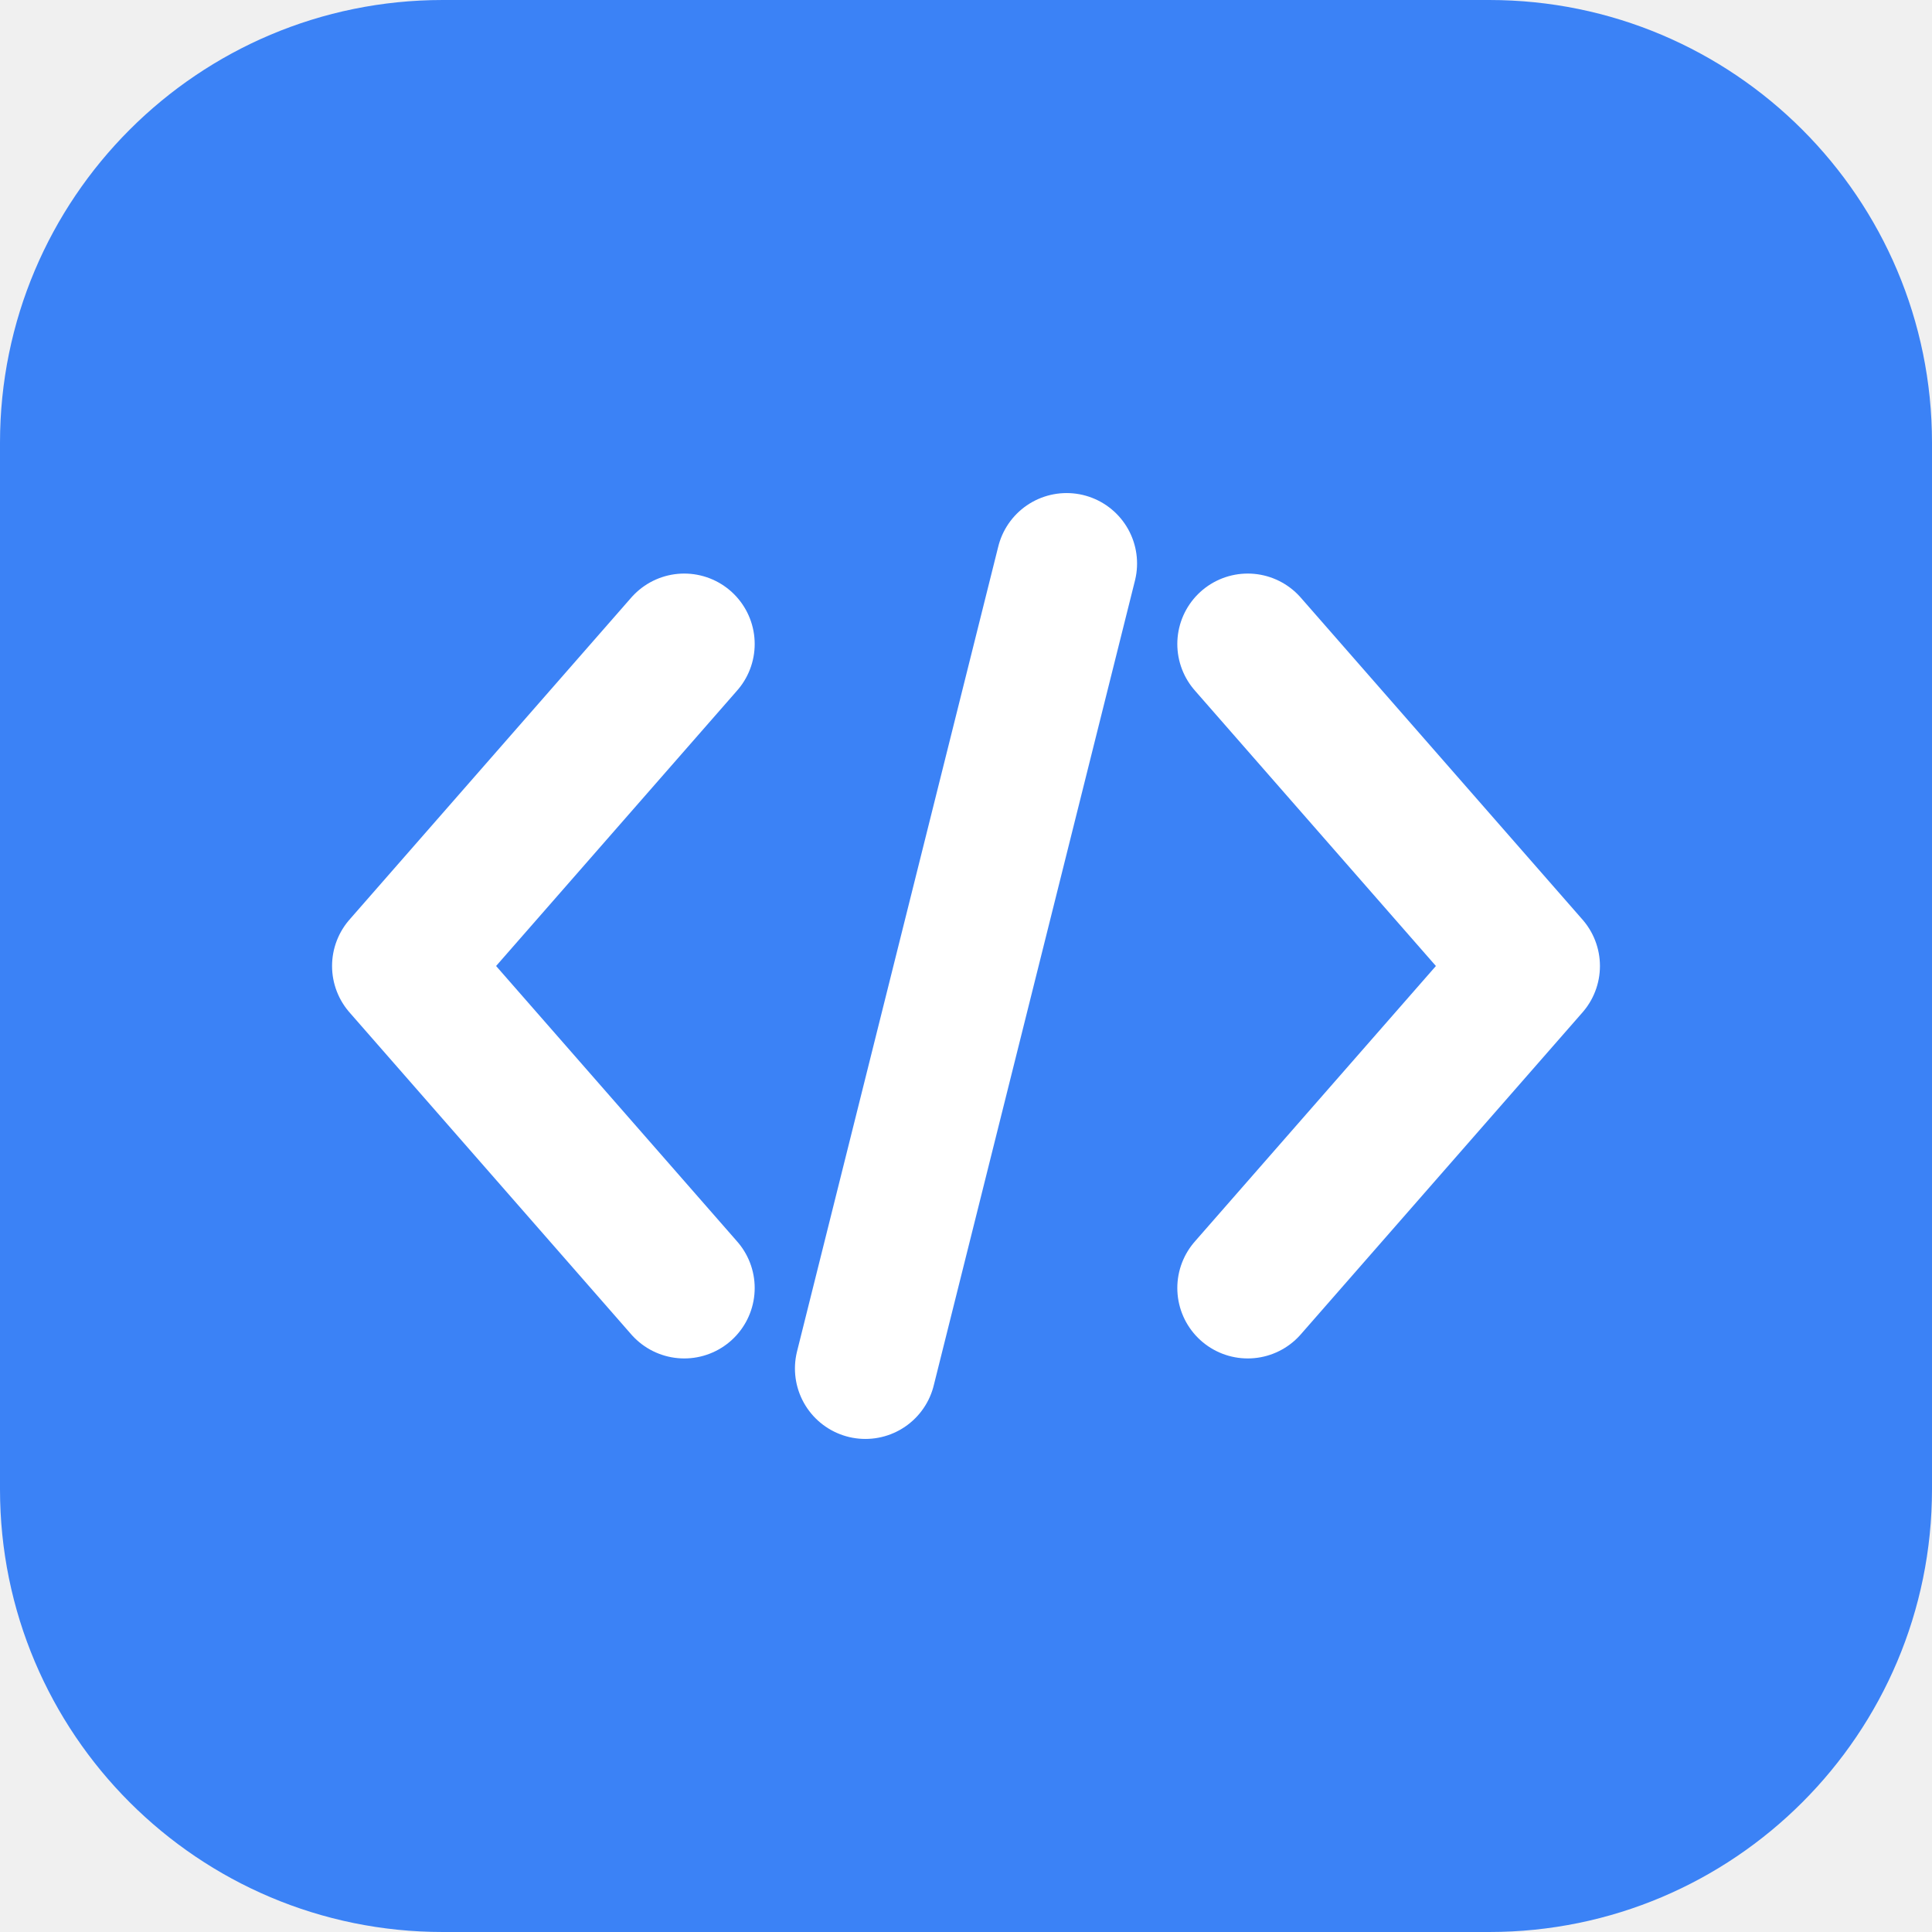
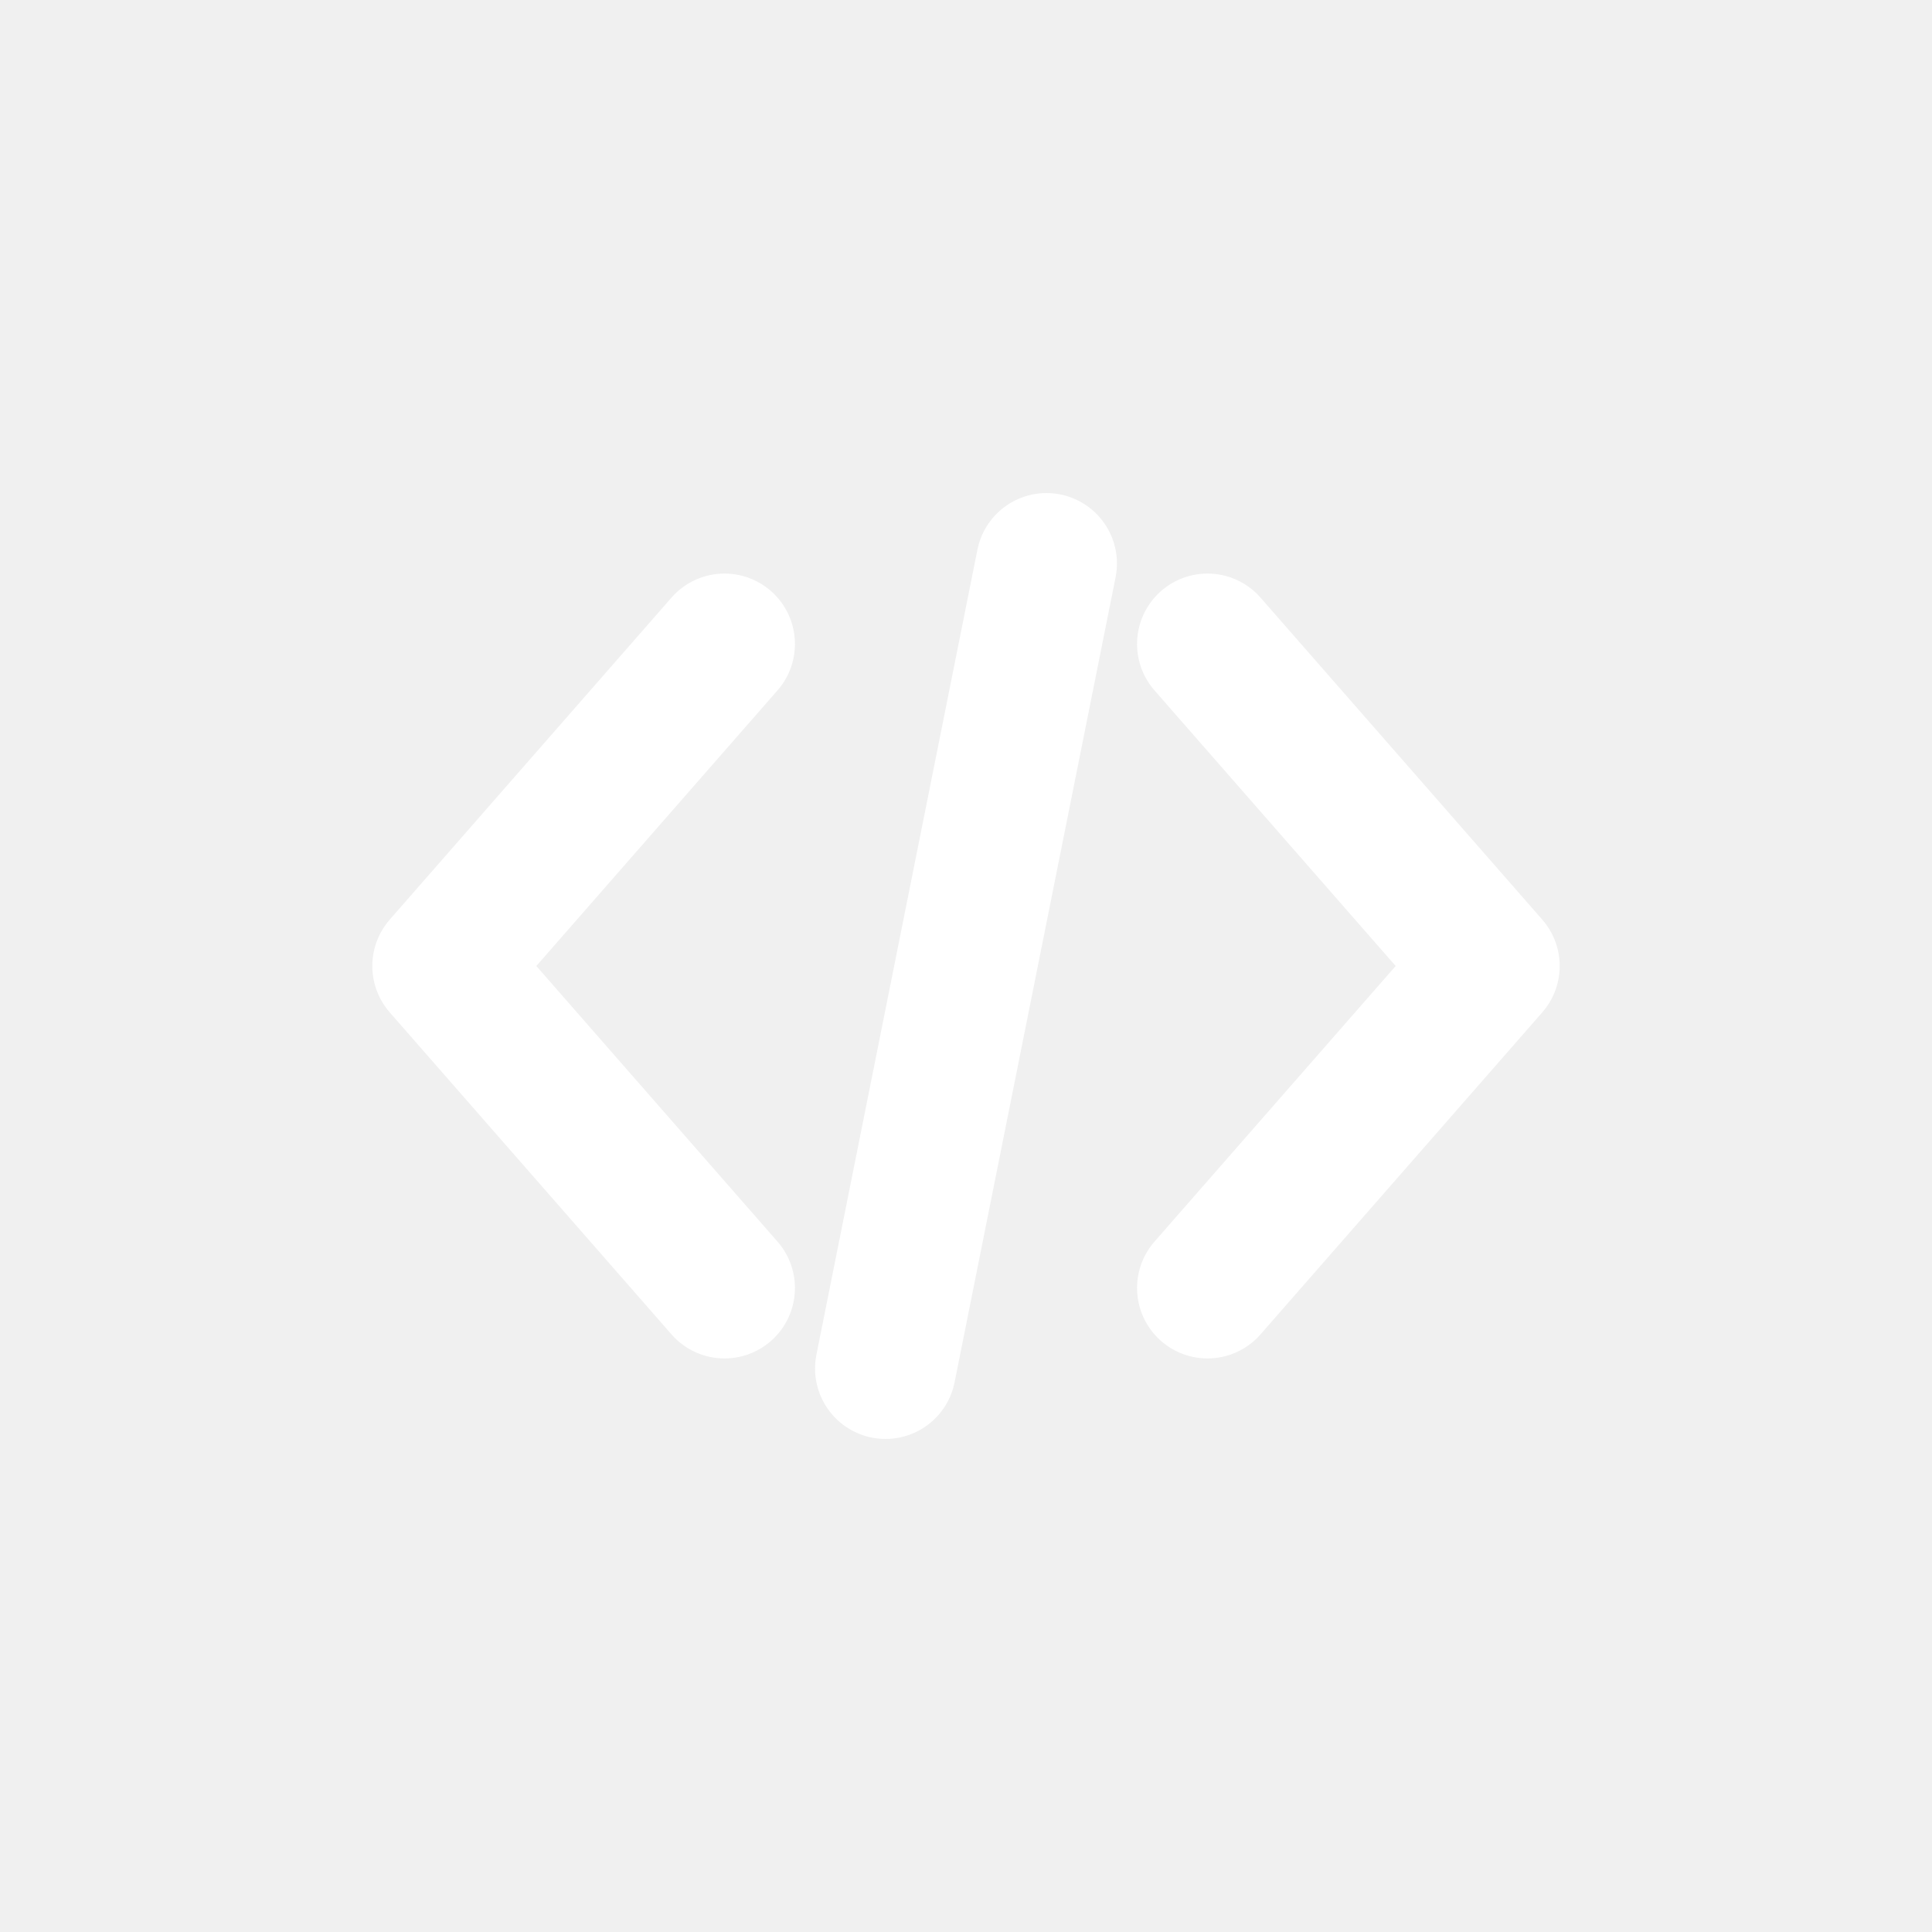
<svg xmlns="http://www.w3.org/2000/svg" width="96" height="96" viewBox="0 0 96 96">
-   <rect width="96" height="96" rx="22" fill="#3B82F6" />
  <g fill="none" stroke="#ffffff" stroke-width="7" stroke-linecap="round" stroke-linejoin="round">
-     <polyline points="34,32 20,48 34,64" />
-     <polyline points="62,32 76,48 62,64" />
-     <line x1="53" y1="28" x2="43" y2="68" />
+     <polyline points="36,32 22,48 36,64" />
+     <polyline points="60,32 74,48 60,64" />
+     <line x1="52" y1="28" x2="44" y2="68" />
  </g>
</svg>
